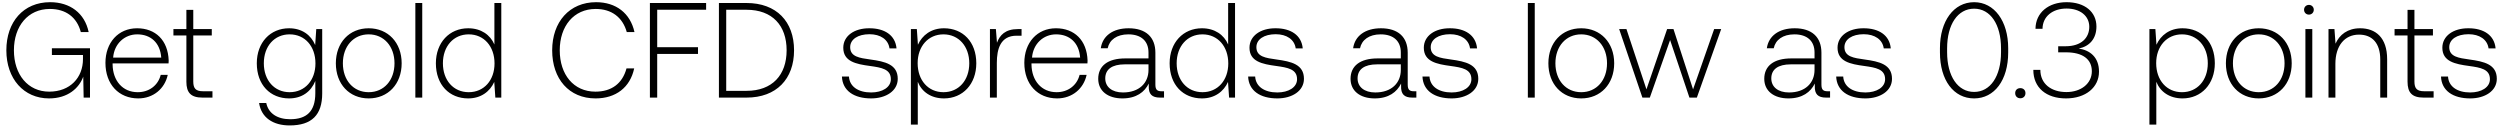
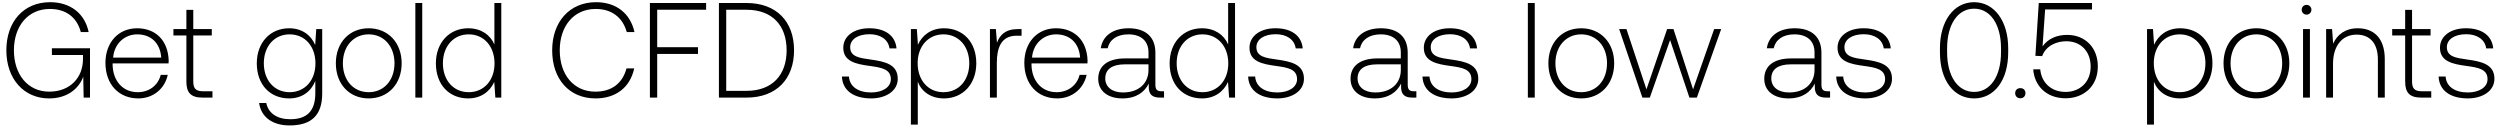
<svg xmlns="http://www.w3.org/2000/svg" width="333" height="17" viewBox="0 0 333 17" fill="none">
-   <path d="M6.534 13.108c2.52 0 4.014-1.386 4.554-2.898l.054 2.79h.846V6.43H6.912v.9h4.14v.54c0 2.466-1.71 4.338-4.5 4.338-2.826 0-4.698-2.268-4.698-5.508 0-3.222 1.872-5.508 4.788-5.508 2.124 0 3.6 1.098 4.122 3.078h1.044C11.286 1.75 9.324.292 6.678.292 3.114.292.846 2.92.846 6.7c0 3.798 2.322 6.408 5.688 6.408zm11.885 0c1.998 0 3.528-1.296 3.924-3.132h-.936c-.36 1.422-1.566 2.304-3.06 2.304-2.034 0-3.312-1.548-3.348-3.672v-.162h7.452c0-.126.018-.27.018-.378-.09-2.718-1.764-4.302-4.212-4.302-2.502 0-4.212 1.908-4.212 4.608 0 2.862 1.782 4.734 4.374 4.734zM15.07 7.672c.144-1.854 1.53-3.096 3.204-3.096 1.782 0 3.06 1.098 3.204 3.096H15.07zm9.755 3.204c0 1.458.595 2.124 2.142 2.124H28.3v-.846h-1.26c-.953 0-1.296-.36-1.296-1.296V4.72h2.466v-.846h-2.466V1.318h-.918v2.556H23.1v.846h1.727v6.156zm17.157-4.878c-.558-1.35-1.782-2.232-3.474-2.232-2.502 0-4.302 1.89-4.302 4.662 0 2.88 1.8 4.68 4.302 4.68 1.71 0 2.916-.9 3.492-2.322v1.62c0 2.43-1.152 3.474-3.348 3.474-1.71 0-2.898-.774-3.186-2.16h-.954c.288 1.944 1.854 2.988 4.068 2.988 2.952 0 4.338-1.404 4.338-4.266V3.874h-.792l-.144 2.124zM38.58 12.28c-2.034 0-3.438-1.584-3.438-3.852s1.404-3.852 3.438-3.852c2.034 0 3.438 1.584 3.438 3.87 0 2.25-1.404 3.834-3.438 3.834zm10.529.828c2.574 0 4.392-1.908 4.392-4.68 0-2.754-1.818-4.662-4.392-4.662-2.574 0-4.374 1.908-4.374 4.662 0 2.772 1.8 4.68 4.374 4.68zm0-.828c-2.034 0-3.438-1.584-3.438-3.852 0-2.25 1.404-3.852 3.438-3.852 2.034 0 3.438 1.602 3.438 3.852 0 2.268-1.404 3.852-3.438 3.852zm6.216.72h.918V.4h-.918V13zm10.528-7.074c-.558-1.296-1.782-2.16-3.492-2.16-2.502 0-4.302 1.908-4.302 4.662 0 2.88 1.8 4.68 4.302 4.68 1.71 0 2.898-.918 3.474-2.196L65.98 13h.792V.4h-.918v5.526zm-3.42 6.354c-2.034 0-3.438-1.584-3.438-3.852 0-2.25 1.404-3.852 3.438-3.852 2.034 0 3.438 1.602 3.438 3.87 0 2.25-1.404 3.834-3.438 3.834zm16.893.828c2.7 0 4.608-1.458 5.148-3.996H83.45c-.54 2.016-1.998 3.096-4.14 3.096-2.916 0-4.752-2.286-4.752-5.508s1.872-5.508 4.788-5.508c2.106 0 3.582 1.098 4.14 3.078h1.026C83.953 1.75 82.045.292 79.4.292c-3.546 0-5.85 2.628-5.85 6.408 0 3.816 2.25 6.408 5.778 6.408zm7.24-.108h.973V7.186h5.435v-.9H87.54V1.3h6.515V.4h-7.488V13zm12.866 0c3.996 0 6.336-2.484 6.336-6.3 0-3.834-2.34-6.3-6.336-6.3H95.76V13h3.672zm-2.7-11.7h2.7c3.438 0 5.346 2.088 5.346 5.4 0 3.294-1.908 5.4-5.346 5.4h-2.7V1.3zm15.413 8.892c.072 1.89 1.602 2.916 3.888 2.916 1.962 0 3.546-.99 3.546-2.61 0-1.926-1.692-2.304-3.654-2.574-1.422-.198-2.682-.36-2.682-1.638 0-1.044 1.026-1.728 2.574-1.728 1.458 0 2.502.702 2.664 1.89h.936c-.162-1.782-1.62-2.682-3.6-2.682-2.034-.018-3.492 1.026-3.492 2.592 0 1.836 1.692 2.178 3.564 2.43 1.53.216 2.772.414 2.772 1.764 0 1.08-1.134 1.764-2.628 1.764-1.746 0-2.88-.81-2.952-2.124h-.936zm13.596-6.426c-1.71 0-2.898.918-3.474 2.196l-.144-2.088h-.792V16.6h.918v-5.706c.522 1.332 1.764 2.214 3.492 2.214 2.502 0 4.302-1.908 4.302-4.68 0-2.862-1.8-4.662-4.302-4.662zm-.072 8.514c-2.034 0-3.438-1.584-3.438-3.87 0-2.232 1.404-3.834 3.438-3.834 2.034 0 3.438 1.602 3.438 3.852 0 2.268-1.404 3.852-3.438 3.852zm9.917-8.406c-1.692 0-2.412.81-2.79 1.818l-.144-1.818h-.792V13h.918V8.374c0-1.854.486-3.618 2.628-3.618h.666v-.882h-.486zm5.228 9.234c1.998 0 3.528-1.296 3.924-3.132h-.936c-.36 1.422-1.566 2.304-3.06 2.304-2.034 0-3.312-1.548-3.348-3.672v-.162h7.452c0-.126.018-.27.018-.378-.09-2.718-1.764-4.302-4.212-4.302-2.502 0-4.212 1.908-4.212 4.608 0 2.862 1.782 4.734 4.374 4.734zm-3.348-5.436c.144-1.854 1.53-3.096 3.204-3.096 1.782 0 3.06 1.098 3.204 3.096h-6.408zm17.241 4.482c-.54 0-.81-.18-.81-.882V7.024c0-2.088-1.278-3.258-3.564-3.258-2.088 0-3.474 1.008-3.708 2.664h.918c.234-1.116 1.206-1.854 2.754-1.854 1.71 0 2.682.9 2.682 2.412v.792h-3.096c-2.34 0-3.6 1.008-3.6 2.718 0 1.62 1.278 2.61 3.222 2.61 1.854 0 2.952-.846 3.51-1.98v.324c-.036 1.08.414 1.548 1.494 1.548h.54v-.846h-.342zM152.98 9.31c0 1.746-1.242 3.006-3.402 3.006-1.458 0-2.358-.738-2.358-1.872 0-1.206.9-1.872 2.592-1.872h3.168v.738zm10.609-3.384c-.558-1.296-1.782-2.16-3.492-2.16-2.502 0-4.302 1.908-4.302 4.662 0 2.88 1.8 4.68 4.302 4.68 1.71 0 2.898-.918 3.474-2.196l.144 2.088h.792V.4h-.918v5.526zm-3.42 6.354c-2.034 0-3.438-1.584-3.438-3.852 0-2.25 1.404-3.852 3.438-3.852 2.034 0 3.438 1.602 3.438 3.87 0 2.25-1.404 3.834-3.438 3.834zm6.083-2.088c.072 1.89 1.602 2.916 3.888 2.916 1.962 0 3.546-.99 3.546-2.61 0-1.926-1.692-2.304-3.654-2.574-1.422-.198-2.682-.36-2.682-1.638 0-1.044 1.026-1.728 2.574-1.728 1.458 0 2.502.702 2.664 1.89h.936c-.162-1.782-1.62-2.682-3.6-2.682-2.034-.018-3.492 1.026-3.492 2.592 0 1.836 1.692 2.178 3.564 2.43 1.53.216 2.772.414 2.772 1.764 0 1.08-1.134 1.764-2.628 1.764-1.746 0-2.88-.81-2.952-2.124h-.936zm22.065 1.962c-.54 0-.81-.18-.81-.882V7.024c0-2.088-1.278-3.258-3.564-3.258-2.088 0-3.474 1.008-3.708 2.664h.918c.234-1.116 1.206-1.854 2.754-1.854 1.71 0 2.682.9 2.682 2.412v.792h-3.096c-2.34 0-3.6 1.008-3.6 2.718 0 1.62 1.278 2.61 3.222 2.61 1.854 0 2.952-.846 3.51-1.98v.324c-.036 1.08.414 1.548 1.494 1.548h.54v-.846h-.342zm-1.728-2.844c0 1.746-1.242 3.006-3.402 3.006-1.458 0-2.358-.738-2.358-1.872 0-1.206.9-1.872 2.592-1.872h3.168v.738zm2.884.882c.072 1.89 1.602 2.916 3.888 2.916 1.962 0 3.546-.99 3.546-2.61 0-1.926-1.692-2.304-3.654-2.574-1.422-.198-2.682-.36-2.682-1.638 0-1.044 1.026-1.728 2.574-1.728 1.458 0 2.502.702 2.664 1.89h.936c-.162-1.782-1.62-2.682-3.6-2.682-2.034-.018-3.492 1.026-3.492 2.592 0 1.836 1.692 2.178 3.564 2.43 1.53.216 2.772.414 2.772 1.764 0 1.08-1.134 1.764-2.628 1.764-1.746 0-2.88-.81-2.952-2.124h-.936zM203.51 13h.918V.4h-.918V13zm7.108.108c2.574 0 4.392-1.908 4.392-4.68 0-2.754-1.818-4.662-4.392-4.662-2.574 0-4.374 1.908-4.374 4.662 0 2.772 1.8 4.68 4.374 4.68zm0-.828c-2.034 0-3.438-1.584-3.438-3.852 0-2.25 1.404-3.852 3.438-3.852 2.034 0 3.438 1.602 3.438 3.852 0 2.268-1.404 3.852-3.438 3.852zm8.149.72h.99l2.7-7.668L225.031 13h.99l3.24-9.126h-.936l-2.808 8.028-2.61-8.028h-.846l-2.754 8.028-2.664-8.028h-.972L218.767 13zm24.657-.846c-.54 0-.81-.18-.81-.882V7.024c0-2.088-1.278-3.258-3.564-3.258-2.088 0-3.474 1.008-3.708 2.664h.918c.234-1.116 1.206-1.854 2.754-1.854 1.71 0 2.682.9 2.682 2.412v.792H238.6c-2.34 0-3.6 1.008-3.6 2.718 0 1.62 1.278 2.61 3.222 2.61 1.854 0 2.952-.846 3.51-1.98v.324c-.036 1.08.414 1.548 1.494 1.548h.54v-.846h-.342zm-1.728-2.844c0 1.746-1.242 3.006-3.402 3.006-1.458 0-2.358-.738-2.358-1.872 0-1.206.9-1.872 2.592-1.872h3.168v.738zm2.884.882c.072 1.89 1.602 2.916 3.888 2.916 1.962 0 3.546-.99 3.546-2.61 0-1.926-1.692-2.304-3.654-2.574-1.422-.198-2.682-.36-2.682-1.638 0-1.044 1.026-1.728 2.574-1.728 1.458 0 2.502.702 2.664 1.89h.936c-.162-1.782-1.62-2.682-3.6-2.682-2.034-.018-3.492 1.026-3.492 2.592 0 1.836 1.692 2.178 3.564 2.43 1.53.216 2.772.414 2.772 1.764 0 1.08-1.134 1.764-2.628 1.764-1.746 0-2.88-.81-2.952-2.124h-.936zm13.821-3.204c0 3.69 1.818 6.12 4.554 6.12 2.7 0 4.536-2.43 4.536-6.12v-.576c0-3.582-1.836-6.12-4.536-6.12-2.736 0-4.554 2.538-4.554 6.12v.576zm8.136-.036c0 3.204-1.422 5.292-3.582 5.292-2.178 0-3.6-2.088-3.6-5.292v-.504c0-3.204 1.422-5.292 3.6-5.292 2.16 0 3.582 2.088 3.582 5.292v.504zm1.886 5.454c0 .414.288.684.684.684.396 0 .684-.27.684-.684 0-.414-.288-.666-.684-.666-.396 0-.684.252-.684.666zm8.464-5.94c1.422-.288 2.358-1.296 2.358-2.934 0-1.926-1.53-3.24-3.978-3.24-2.394 0-4.122 1.386-4.14 3.546h.936c.018-1.656 1.35-2.7 3.204-2.7 1.8 0 3.024.972 3.024 2.43 0 1.476-1.062 2.592-3.15 2.592h-.99v.81h1.044c2.196 0 3.438.9 3.438 2.52 0 1.638-1.44 2.772-3.384 2.772-2.034 0-3.474-1.098-3.474-2.952h-.936c0 2.376 1.728 3.798 4.356 3.798s4.392-1.476 4.392-3.564c0-1.962-1.242-2.862-2.7-3.078zm13.826-2.7c-1.71 0-2.898.918-3.474 2.196l-.144-2.088h-.792V16.6h.918v-5.706c.522 1.332 1.764 2.214 3.492 2.214 2.502 0 4.302-1.908 4.302-4.68 0-2.862-1.8-4.662-4.302-4.662zm-.072 8.514c-2.034 0-3.438-1.584-3.438-3.87 0-2.232 1.404-3.834 3.438-3.834 2.034 0 3.438 1.602 3.438 3.852 0 2.268-1.404 3.852-3.438 3.852zm10.223.828c2.574 0 4.392-1.908 4.392-4.68 0-2.754-1.818-4.662-4.392-4.662-2.574 0-4.374 1.908-4.374 4.662 0 2.772 1.8 4.68 4.374 4.68zm0-.828c-2.034 0-3.438-1.584-3.438-3.852 0-2.25 1.404-3.852 3.438-3.852 2.034 0 3.438 1.602 3.438 3.852 0 2.268-1.404 3.852-3.438 3.852zm6.684-10.332c.36 0 .648-.27.648-.648a.634.634 0 00-.648-.648c-.36 0-.648.27-.648.648s.288.648.648.648zM307.08 13h.918V3.874h-.918V13zm7.288-9.234c-1.674 0-2.754.864-3.276 2.052l-.144-1.944h-.792V13h.918V8.5c0-2.376 1.206-3.888 3.15-3.888 1.764 0 2.826 1.152 2.826 3.312V13h.918V7.888c0-2.88-1.53-4.122-3.6-4.122zm6.316 7.11c0 1.458.594 2.124 2.142 2.124h1.332v-.846h-1.26c-.954 0-1.296-.36-1.296-1.296V4.72h2.466v-.846h-2.466V1.318h-.918v2.556h-1.728v.846h1.728v6.156zm4.457-.684c.072 1.89 1.602 2.916 3.888 2.916 1.962 0 3.546-.99 3.546-2.61 0-1.926-1.692-2.304-3.654-2.574-1.422-.198-2.682-.36-2.682-1.638 0-1.044 1.026-1.728 2.574-1.728 1.458 0 2.502.702 2.664 1.89h.936c-.162-1.782-1.62-2.682-3.6-2.682-2.034-.018-3.492 1.026-3.492 2.592 0 1.836 1.692 2.178 3.564 2.43 1.53.216 2.772.414 2.772 1.764 0 1.08-1.134 1.764-2.628 1.764-1.746 0-2.88-.81-2.952-2.124h-.936z" fill="#000" />
+   <path d="M6.534 13.108c2.52 0 4.014-1.386 4.554-2.898l.054 2.79h.846V6.43H6.912v.9h4.14v.54c0 2.466-1.71 4.338-4.5 4.338-2.826 0-4.698-2.268-4.698-5.508 0-3.222 1.872-5.508 4.788-5.508 2.124 0 3.6 1.098 4.122 3.078h1.044C11.286 1.75 9.324.292 6.678.292 3.114.292.846 2.92.846 6.7c0 3.798 2.322 6.408 5.688 6.408zm11.885 0c1.998 0 3.528-1.296 3.924-3.132h-.936c-.36 1.422-1.566 2.304-3.06 2.304-2.034 0-3.312-1.548-3.348-3.672v-.162h7.452c0-.126.018-.27.018-.378-.09-2.718-1.764-4.302-4.212-4.302-2.502 0-4.212 1.908-4.212 4.608 0 2.862 1.782 4.734 4.374 4.734zM15.07 7.672c.144-1.854 1.53-3.096 3.204-3.096 1.782 0 3.06 1.098 3.204 3.096H15.07zm9.755 3.204c0 1.458.595 2.124 2.142 2.124H28.3v-.846h-1.26c-.953 0-1.296-.36-1.296-1.296V4.72h2.466v-.846h-2.466V1.318h-.918v2.556H23.1v.846h1.727v6.156zm17.157-4.878c-.558-1.35-1.782-2.232-3.474-2.232-2.502 0-4.302 1.89-4.302 4.662 0 2.88 1.8 4.68 4.302 4.68 1.71 0 2.916-.9 3.492-2.322v1.62c0 2.43-1.152 3.474-3.348 3.474-1.71 0-2.898-.774-3.186-2.16h-.954c.288 1.944 1.854 2.988 4.068 2.988 2.952 0 4.338-1.404 4.338-4.266V3.874h-.792l-.144 2.124zM38.58 12.28c-2.034 0-3.438-1.584-3.438-3.852s1.404-3.852 3.438-3.852c2.034 0 3.438 1.584 3.438 3.87 0 2.25-1.404 3.834-3.438 3.834zm10.529.828c2.574 0 4.392-1.908 4.392-4.68 0-2.754-1.818-4.662-4.392-4.662-2.574 0-4.374 1.908-4.374 4.662 0 2.772 1.8 4.68 4.374 4.68zm0-.828c-2.034 0-3.438-1.584-3.438-3.852 0-2.25 1.404-3.852 3.438-3.852 2.034 0 3.438 1.602 3.438 3.852 0 2.268-1.404 3.852-3.438 3.852zm6.216.72h.918V.4h-.918V13zm10.528-7.074c-.558-1.296-1.782-2.16-3.492-2.16-2.502 0-4.302 1.908-4.302 4.662 0 2.88 1.8 4.68 4.302 4.68 1.71 0 2.898-.918 3.474-2.196L65.98 13h.792V.4h-.918v5.526zm-3.42 6.354c-2.034 0-3.438-1.584-3.438-3.852 0-2.25 1.404-3.852 3.438-3.852 2.034 0 3.438 1.602 3.438 3.87 0 2.25-1.404 3.834-3.438 3.834zm16.893.828c2.7 0 4.608-1.458 5.148-3.996H83.45c-.54 2.016-1.998 3.096-4.14 3.096-2.916 0-4.752-2.286-4.752-5.508s1.872-5.508 4.788-5.508c2.106 0 3.582 1.098 4.14 3.078h1.026C83.953 1.75 82.045.292 79.4.292c-3.546 0-5.85 2.628-5.85 6.408 0 3.816 2.25 6.408 5.778 6.408zm7.24-.108h.973V7.186h5.435v-.9H87.54V1.3h6.515V.4h-7.488V13zm12.866 0c3.996 0 6.336-2.484 6.336-6.3 0-3.834-2.34-6.3-6.336-6.3H95.76V13h3.672zm-2.7-11.7h2.7c3.438 0 5.346 2.088 5.346 5.4 0 3.294-1.908 5.4-5.346 5.4h-2.7V1.3zm15.413 8.892c.072 1.89 1.602 2.916 3.888 2.916 1.962 0 3.546-.99 3.546-2.61 0-1.926-1.692-2.304-3.654-2.574-1.422-.198-2.682-.36-2.682-1.638 0-1.044 1.026-1.728 2.574-1.728 1.458 0 2.502.702 2.664 1.89h.936c-.162-1.782-1.62-2.682-3.6-2.682-2.034-.018-3.492 1.026-3.492 2.592 0 1.836 1.692 2.178 3.564 2.43 1.53.216 2.772.414 2.772 1.764 0 1.08-1.134 1.764-2.628 1.764-1.746 0-2.88-.81-2.952-2.124h-.936zm13.596-6.426c-1.71 0-2.898.918-3.474 2.196l-.144-2.088h-.792V16.6h.918v-5.706c.522 1.332 1.764 2.214 3.492 2.214 2.502 0 4.302-1.908 4.302-4.68 0-2.862-1.8-4.662-4.302-4.662zm-.072 8.514c-2.034 0-3.438-1.584-3.438-3.87 0-2.232 1.404-3.834 3.438-3.834 2.034 0 3.438 1.602 3.438 3.852 0 2.268-1.404 3.852-3.438 3.852zm9.917-8.406c-1.692 0-2.412.81-2.79 1.818l-.144-1.818h-.792V13h.918V8.374c0-1.854.486-3.618 2.628-3.618h.666v-.882h-.486zm5.228 9.234c1.998 0 3.528-1.296 3.924-3.132h-.936c-.36 1.422-1.566 2.304-3.06 2.304-2.034 0-3.312-1.548-3.348-3.672v-.162h7.452c0-.126.018-.27.018-.378-.09-2.718-1.764-4.302-4.212-4.302-2.502 0-4.212 1.908-4.212 4.608 0 2.862 1.782 4.734 4.374 4.734zm-3.348-5.436c.144-1.854 1.53-3.096 3.204-3.096 1.782 0 3.06 1.098 3.204 3.096h-6.408zm17.241 4.482c-.54 0-.81-.18-.81-.882V7.024c0-2.088-1.278-3.258-3.564-3.258-2.088 0-3.474 1.008-3.708 2.664h.918c.234-1.116 1.206-1.854 2.754-1.854 1.71 0 2.682.9 2.682 2.412v.792h-3.096c-2.34 0-3.6 1.008-3.6 2.718 0 1.62 1.278 2.61 3.222 2.61 1.854 0 2.952-.846 3.51-1.98v.324c-.036 1.08.414 1.548 1.494 1.548h.54v-.846h-.342zM152.98 9.31c0 1.746-1.242 3.006-3.402 3.006-1.458 0-2.358-.738-2.358-1.872 0-1.206.9-1.872 2.592-1.872h3.168v.738zm10.609-3.384c-.558-1.296-1.782-2.16-3.492-2.16-2.502 0-4.302 1.908-4.302 4.662 0 2.88 1.8 4.68 4.302 4.68 1.71 0 2.898-.918 3.474-2.196l.144 2.088h.792V.4h-.918v5.526zm-3.42 6.354c-2.034 0-3.438-1.584-3.438-3.852 0-2.25 1.404-3.852 3.438-3.852 2.034 0 3.438 1.602 3.438 3.87 0 2.25-1.404 3.834-3.438 3.834zm6.083-2.088c.072 1.89 1.602 2.916 3.888 2.916 1.962 0 3.546-.99 3.546-2.61 0-1.926-1.692-2.304-3.654-2.574-1.422-.198-2.682-.36-2.682-1.638 0-1.044 1.026-1.728 2.574-1.728 1.458 0 2.502.702 2.664 1.89h.936c-.162-1.782-1.62-2.682-3.6-2.682-2.034-.018-3.492 1.026-3.492 2.592 0 1.836 1.692 2.178 3.564 2.43 1.53.216 2.772.414 2.772 1.764 0 1.08-1.134 1.764-2.628 1.764-1.746 0-2.88-.81-2.952-2.124h-.936zm22.065 1.962c-.54 0-.81-.18-.81-.882V7.024c0-2.088-1.278-3.258-3.564-3.258-2.088 0-3.474 1.008-3.708 2.664h.918c.234-1.116 1.206-1.854 2.754-1.854 1.71 0 2.682.9 2.682 2.412v.792h-3.096c-2.34 0-3.6 1.008-3.6 2.718 0 1.62 1.278 2.61 3.222 2.61 1.854 0 2.952-.846 3.51-1.98v.324c-.036 1.08.414 1.548 1.494 1.548h.54v-.846h-.342zm-1.728-2.844c0 1.746-1.242 3.006-3.402 3.006-1.458 0-2.358-.738-2.358-1.872 0-1.206.9-1.872 2.592-1.872h3.168v.738zm2.884.882c.072 1.89 1.602 2.916 3.888 2.916 1.962 0 3.546-.99 3.546-2.61 0-1.926-1.692-2.304-3.654-2.574-1.422-.198-2.682-.36-2.682-1.638 0-1.044 1.026-1.728 2.574-1.728 1.458 0 2.502.702 2.664 1.89h.936c-.162-1.782-1.62-2.682-3.6-2.682-2.034-.018-3.492 1.026-3.492 2.592 0 1.836 1.692 2.178 3.564 2.43 1.53.216 2.772.414 2.772 1.764 0 1.08-1.134 1.764-2.628 1.764-1.746 0-2.88-.81-2.952-2.124h-.936zM203.51 13h.918V.4h-.918V13zm7.108.108c2.574 0 4.392-1.908 4.392-4.68 0-2.754-1.818-4.662-4.392-4.662-2.574 0-4.374 1.908-4.374 4.662 0 2.772 1.8 4.68 4.374 4.68zm0-.828c-2.034 0-3.438-1.584-3.438-3.852 0-2.25 1.404-3.852 3.438-3.852 2.034 0 3.438 1.602 3.438 3.852 0 2.268-1.404 3.852-3.438 3.852zm8.149.72h.99l2.7-7.668L225.031 13h.99l3.24-9.126h-.936l-2.808 8.028-2.61-8.028h-.846l-2.754 8.028-2.664-8.028h-.972L218.767 13zm24.657-.846c-.54 0-.81-.18-.81-.882V7.024c0-2.088-1.278-3.258-3.564-3.258-2.088 0-3.474 1.008-3.708 2.664h.918c.234-1.116 1.206-1.854 2.754-1.854 1.71 0 2.682.9 2.682 2.412v.792H238.6c-2.34 0-3.6 1.008-3.6 2.718 0 1.62 1.278 2.61 3.222 2.61 1.854 0 2.952-.846 3.51-1.98v.324c-.036 1.08.414 1.548 1.494 1.548h.54v-.846h-.342zm-1.728-2.844c0 1.746-1.242 3.006-3.402 3.006-1.458 0-2.358-.738-2.358-1.872 0-1.206.9-1.872 2.592-1.872h3.168v.738zm2.884.882c.072 1.89 1.602 2.916 3.888 2.916 1.962 0 3.546-.99 3.546-2.61 0-1.926-1.692-2.304-3.654-2.574-1.422-.198-2.682-.36-2.682-1.638 0-1.044 1.026-1.728 2.574-1.728 1.458 0 2.502.702 2.664 1.89h.936c-.162-1.782-1.62-2.682-3.6-2.682-2.034-.018-3.492 1.026-3.492 2.592 0 1.836 1.692 2.178 3.564 2.43 1.53.216 2.772.414 2.772 1.764 0 1.08-1.134 1.764-2.628 1.764-1.746 0-2.88-.81-2.952-2.124h-.936zm13.821-3.204c0 3.69 1.818 6.12 4.554 6.12 2.7 0 4.536-2.43 4.536-6.12v-.576c0-3.582-1.836-6.12-4.536-6.12-2.736 0-4.554 2.538-4.554 6.12v.576zm8.136-.036c0 3.204-1.422 5.292-3.582 5.292-2.178 0-3.6-2.088-3.6-5.292v-.504c0-3.204 1.422-5.292 3.6-5.292 2.16 0 3.582 2.088 3.582 5.292v.504zm1.886 5.454c0 .414.288.684.684.684.396 0 .684-.27.684-.684 0-.414-.288-.666-.684-.666-.396 0-.684.252-.684.666zm6.921-7.758c-1.332 0-2.52.468-3.276 1.53l.342-4.914h6.246V.4h-7.092l-.45 7.038.9.036c.54-1.476 2.052-1.98 3.204-1.98 2.016 0 3.258 1.422 3.258 3.366 0 2.232-1.602 3.384-3.33 3.384-2.052 0-3.24-1.368-3.384-3.006h-.936c.144 2.088 1.656 3.852 4.32 3.852 2.268 0 4.284-1.476 4.284-4.248 0-2.448-1.638-4.194-4.086-4.194zm15.052-.882c-1.71 0-2.898.918-3.474 2.196l-.144-2.088h-.792V16.6h.918v-5.706c.522 1.332 1.764 2.214 3.492 2.214 2.502 0 4.302-1.908 4.302-4.68 0-2.862-1.8-4.662-4.302-4.662zm-.072 8.514c-2.034 0-3.438-1.584-3.438-3.87 0-2.232 1.404-3.834 3.438-3.834 2.034 0 3.438 1.602 3.438 3.852 0 2.268-1.404 3.852-3.438 3.852zm10.224.828c2.574 0 4.392-1.908 4.392-4.68 0-2.754-1.818-4.662-4.392-4.662-2.574 0-4.374 1.908-4.374 4.662 0 2.772 1.8 4.68 4.374 4.68zm0-.828c-2.034 0-3.438-1.584-3.438-3.852 0-2.25 1.404-3.852 3.438-3.852 2.034 0 3.438 1.602 3.438 3.852 0 2.268-1.404 3.852-3.438 3.852zm6.684-10.332c.36 0 .648-.27.648-.648a.634.634 0 00-.648-.648c-.36 0-.648.27-.648.648s.288.648.648.648zM306.764 13h.918V3.874h-.918V13zm7.288-9.234c-1.674 0-2.754.864-3.276 2.052l-.144-1.944h-.792V13h.918V8.5c0-2.376 1.206-3.888 3.15-3.888 1.764 0 2.826 1.152 2.826 3.312V13h.918V7.888c0-2.88-1.53-4.122-3.6-4.122zm6.316 7.11c0 1.458.594 2.124 2.142 2.124h1.332v-.846h-1.26c-.954 0-1.296-.36-1.296-1.296V4.72h2.466v-.846h-2.466V1.318h-.918v2.556h-1.728v.846h1.728v6.156zm4.456-.684c.072 1.89 1.602 2.916 3.888 2.916 1.962 0 3.546-.99 3.546-2.61 0-1.926-1.692-2.304-3.654-2.574-1.422-.198-2.682-.36-2.682-1.638 0-1.044 1.026-1.728 2.574-1.728 1.458 0 2.502.702 2.664 1.89h.936c-.162-1.782-1.62-2.682-3.6-2.682-2.034-.018-3.492 1.026-3.492 2.592 0 1.836 1.692 2.178 3.564 2.43 1.53.216 2.772.414 2.772 1.764 0 1.08-1.134 1.764-2.628 1.764-1.746 0-2.88-.81-2.952-2.124h-.936z" fill="#000" />
</svg>
